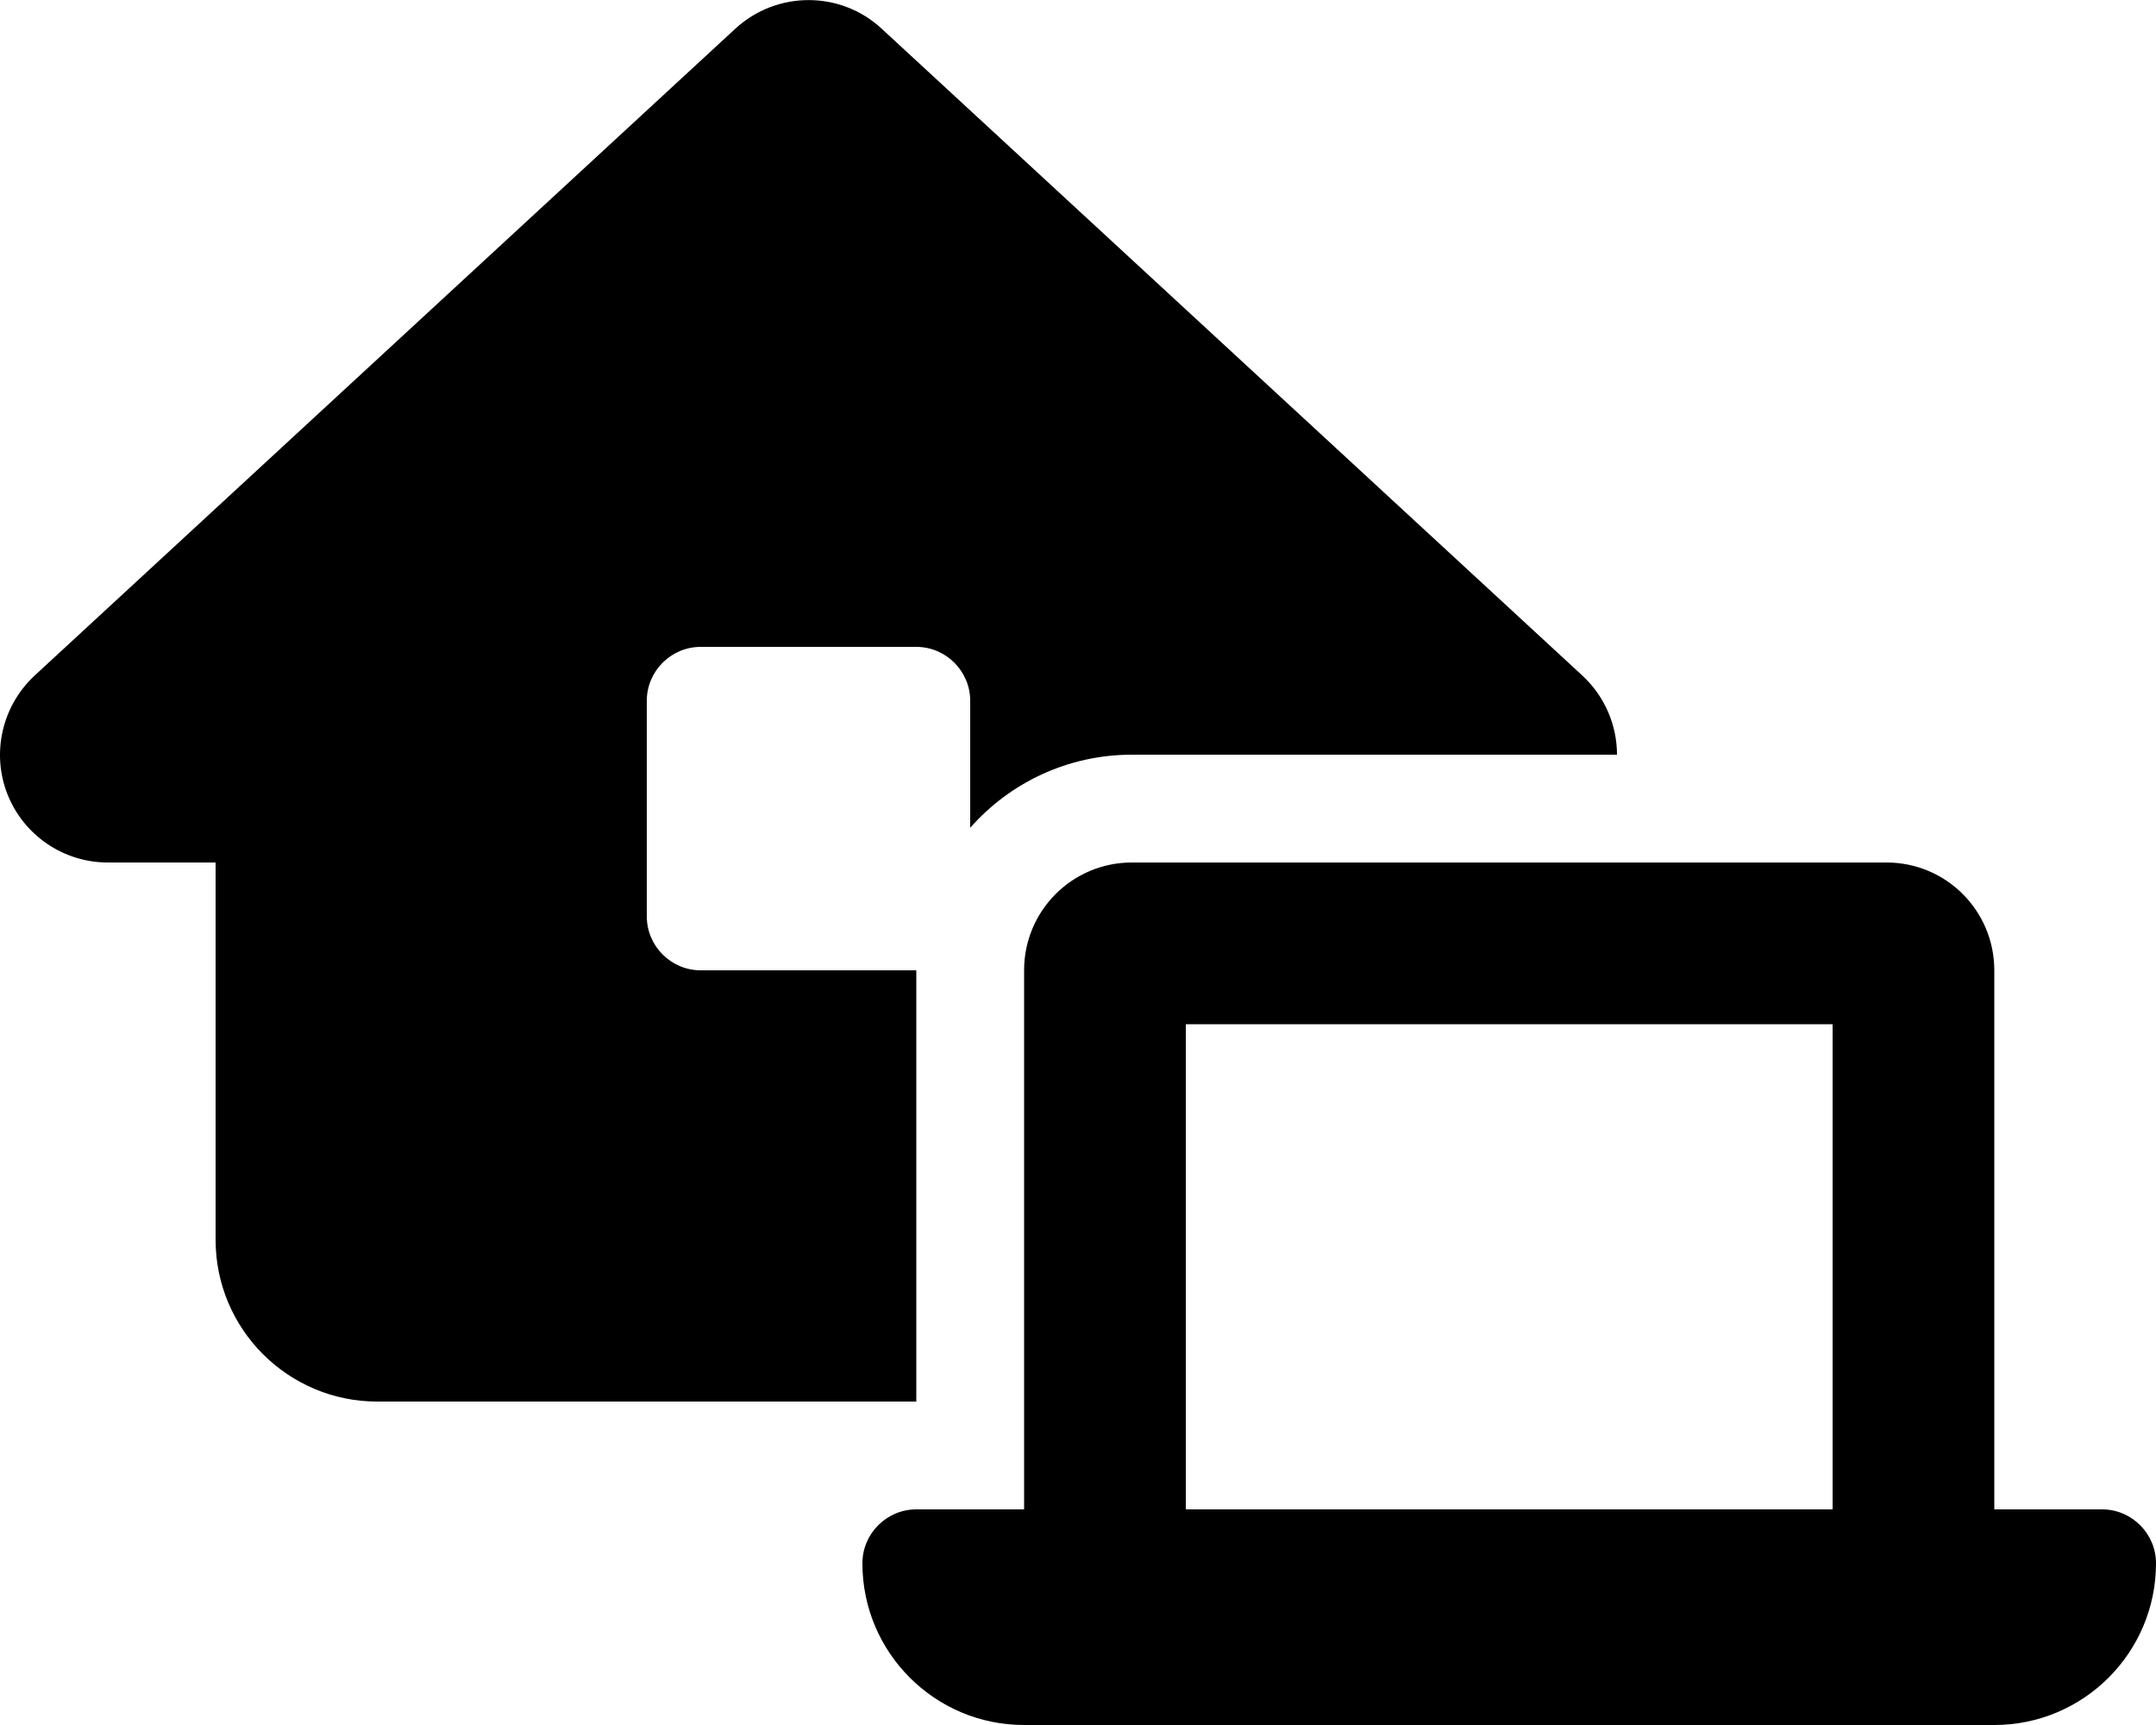
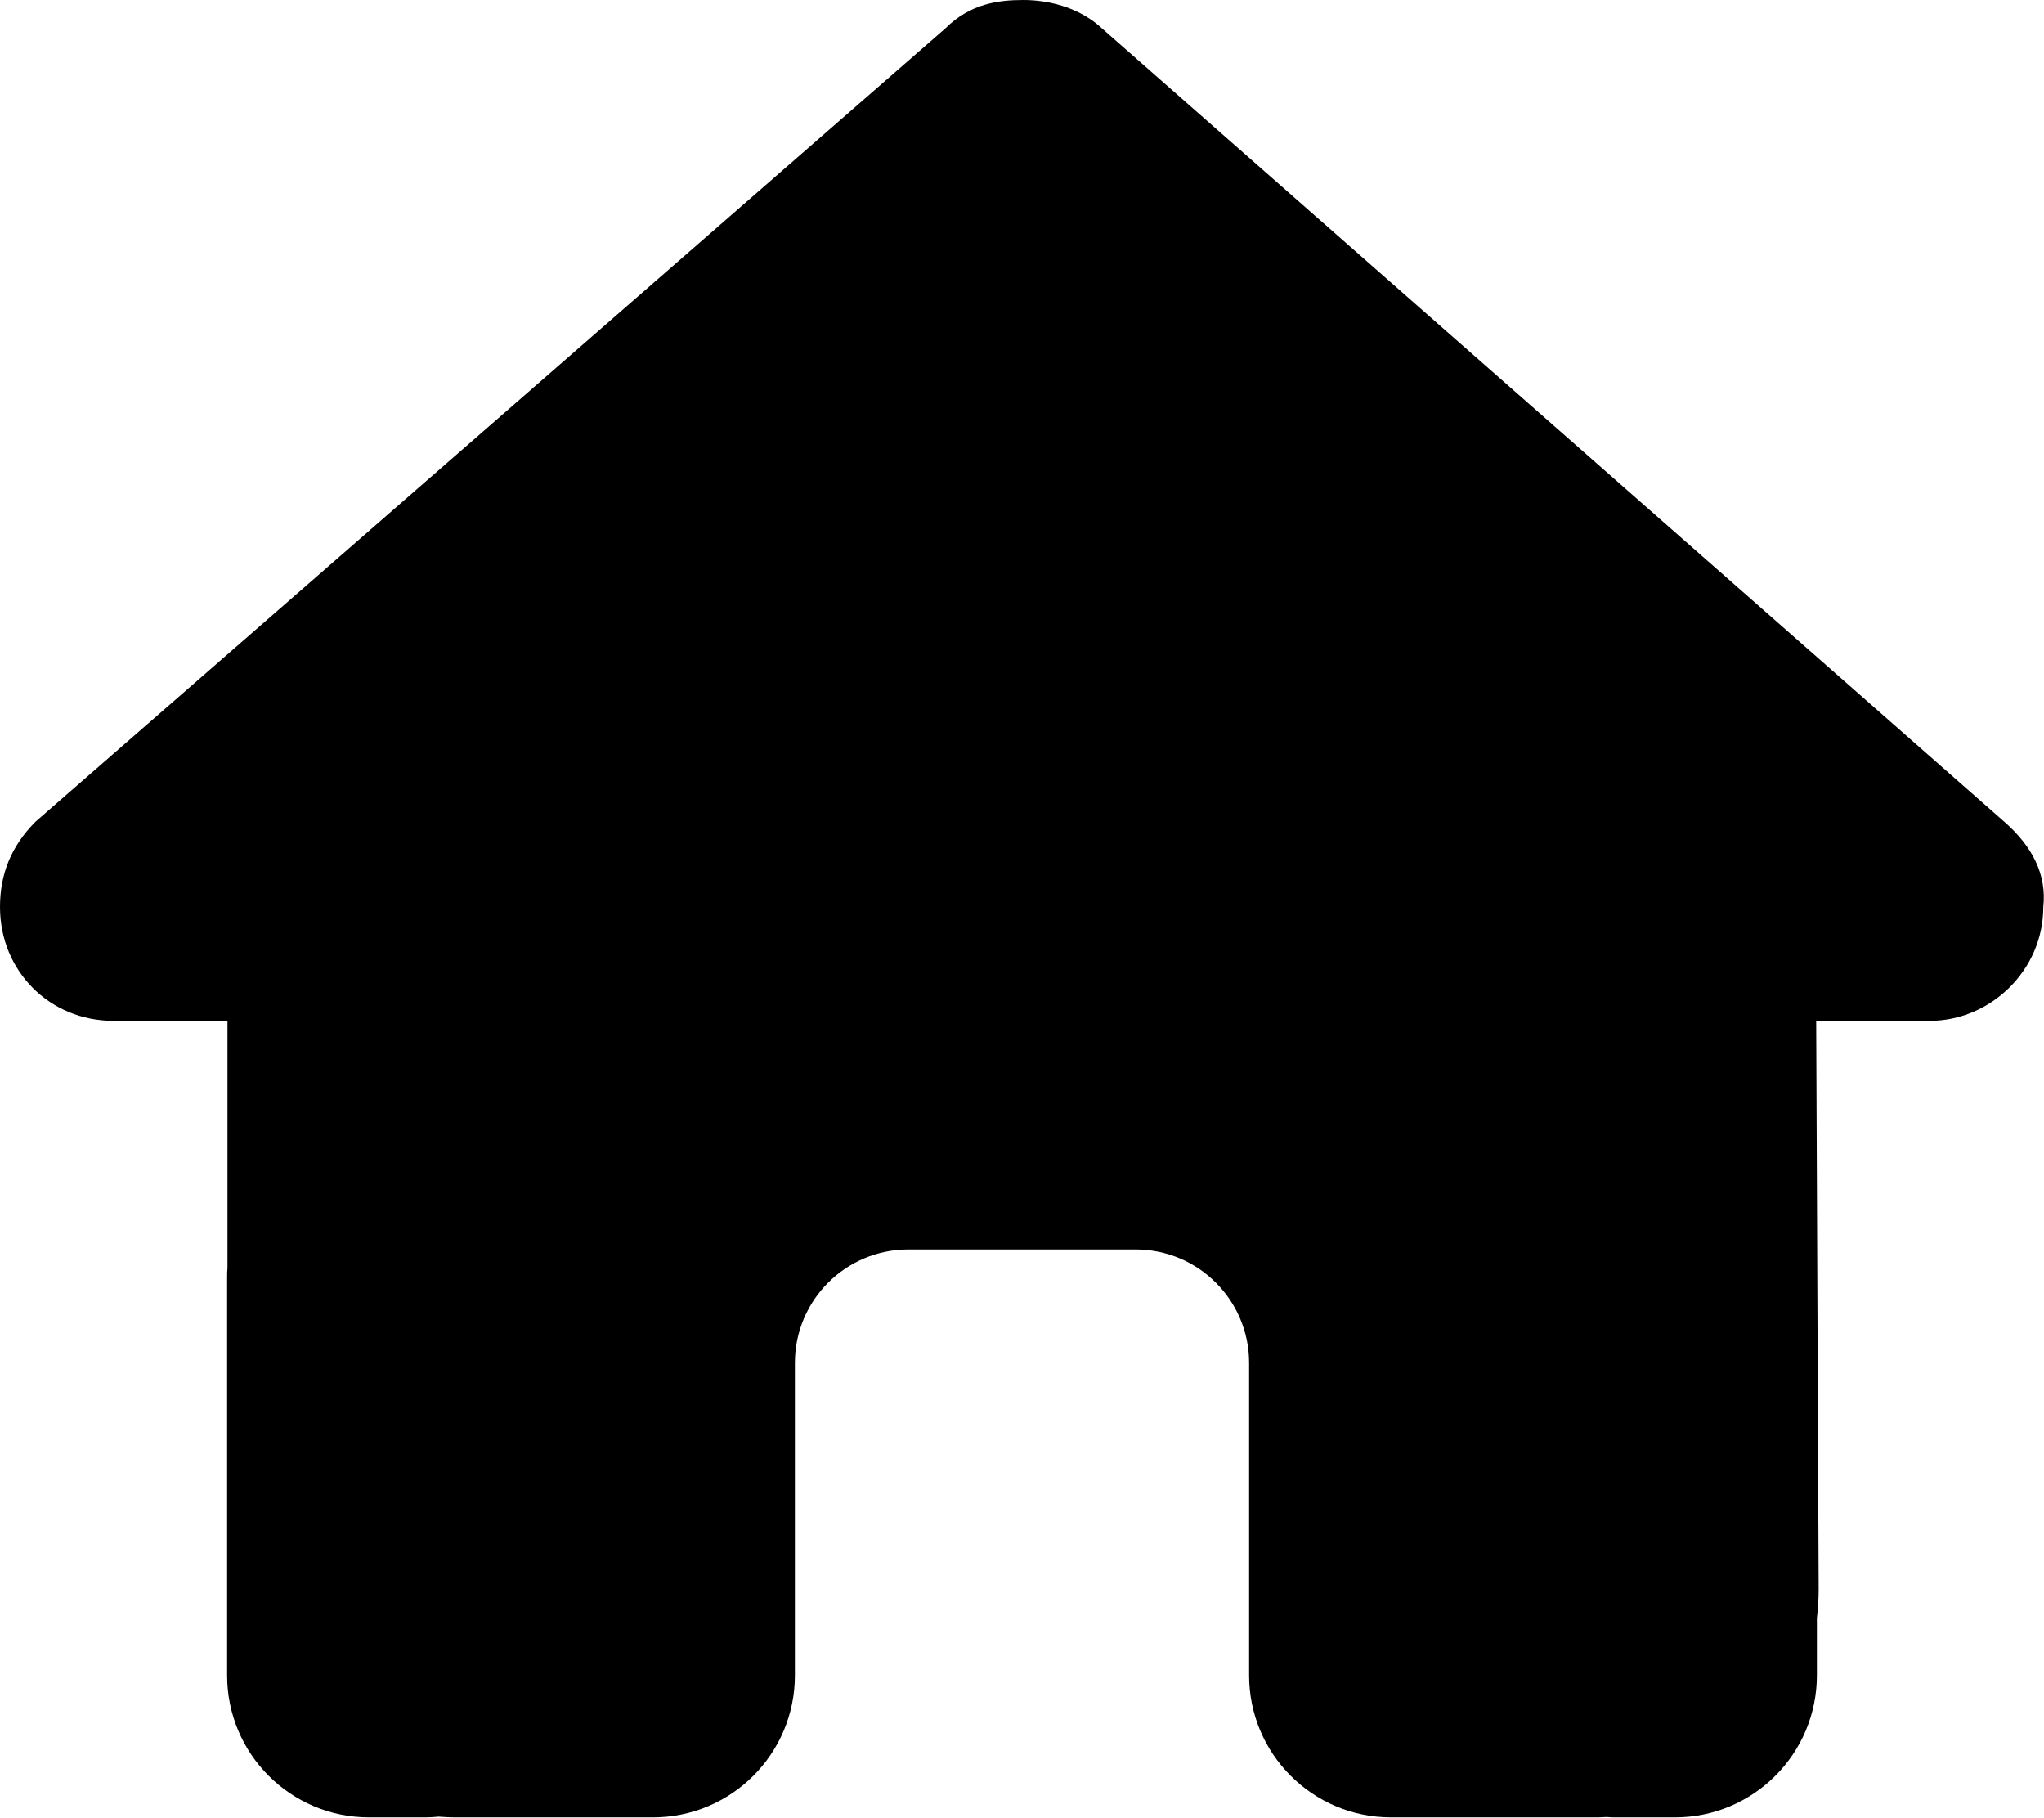
- <svg xmlns="http://www.w3.org/2000/svg" viewBox="0 0 640 512">
-   <path d="M218.3 8.5c12.3-11.3 31.2-11.3 43.4 0l208 192c6.7 6.2 10.3 14.8 10.3 23.5H336c-19.1 0-36.3 8.4-48 21.7V208c0-8.8-7.2-16-16-16H208c-8.8 0-16 7.2-16 16v64c0 8.8 7.2 16 16 16h64V416H112c-26.5 0-48-21.5-48-48V256H32c-13.2 0-25-8.1-29.8-20.3s-1.6-26.2 8.1-35.2l208-192zM352 304V448H544V304H352zm-48-16c0-17.7 14.3-32 32-32H560c17.7 0 32 14.3 32 32V448h32c8.8 0 16 7.2 16 16c0 26.5-21.5 48-48 48H544 352 304c-26.5 0-48-21.5-48-48c0-8.8 7.2-16 16-16h32V288z" />
+ <svg xmlns="http://www.w3.org/2000/svg" viewBox="0 0 576 512">
+   <path d="M575.8 255.5c0 18-15 32.1-32 32.1h-32l.7 160.2c0 2.7-.2 5.4-.5 8.1V472c0 22.1-17.9 40-40 40H456c-1.1 0-2.2 0-3.3-.1c-1.4 .1-2.8 .1-4.2 .1H416 392c-22.1 0-40-17.9-40-40V448 384c0-17.7-14.3-32-32-32H256c-17.7 0-32 14.3-32 32v64 24c0 22.1-17.9 40-40 40H160 128.1c-1.5 0-3-.1-4.5-.2c-1.2 .1-2.4 .2-3.6 .2H104c-22.1 0-40-17.9-40-40V360c0-.9 0-1.9 .1-2.8V287.6H32c-18 0-32-14-32-32.1c0-9 3-17 10-24L266.4 8c7-7 15-8 22-8s15 2 21 7L564.8 231.5c8 7 12 15 11 24z" />
</svg>
